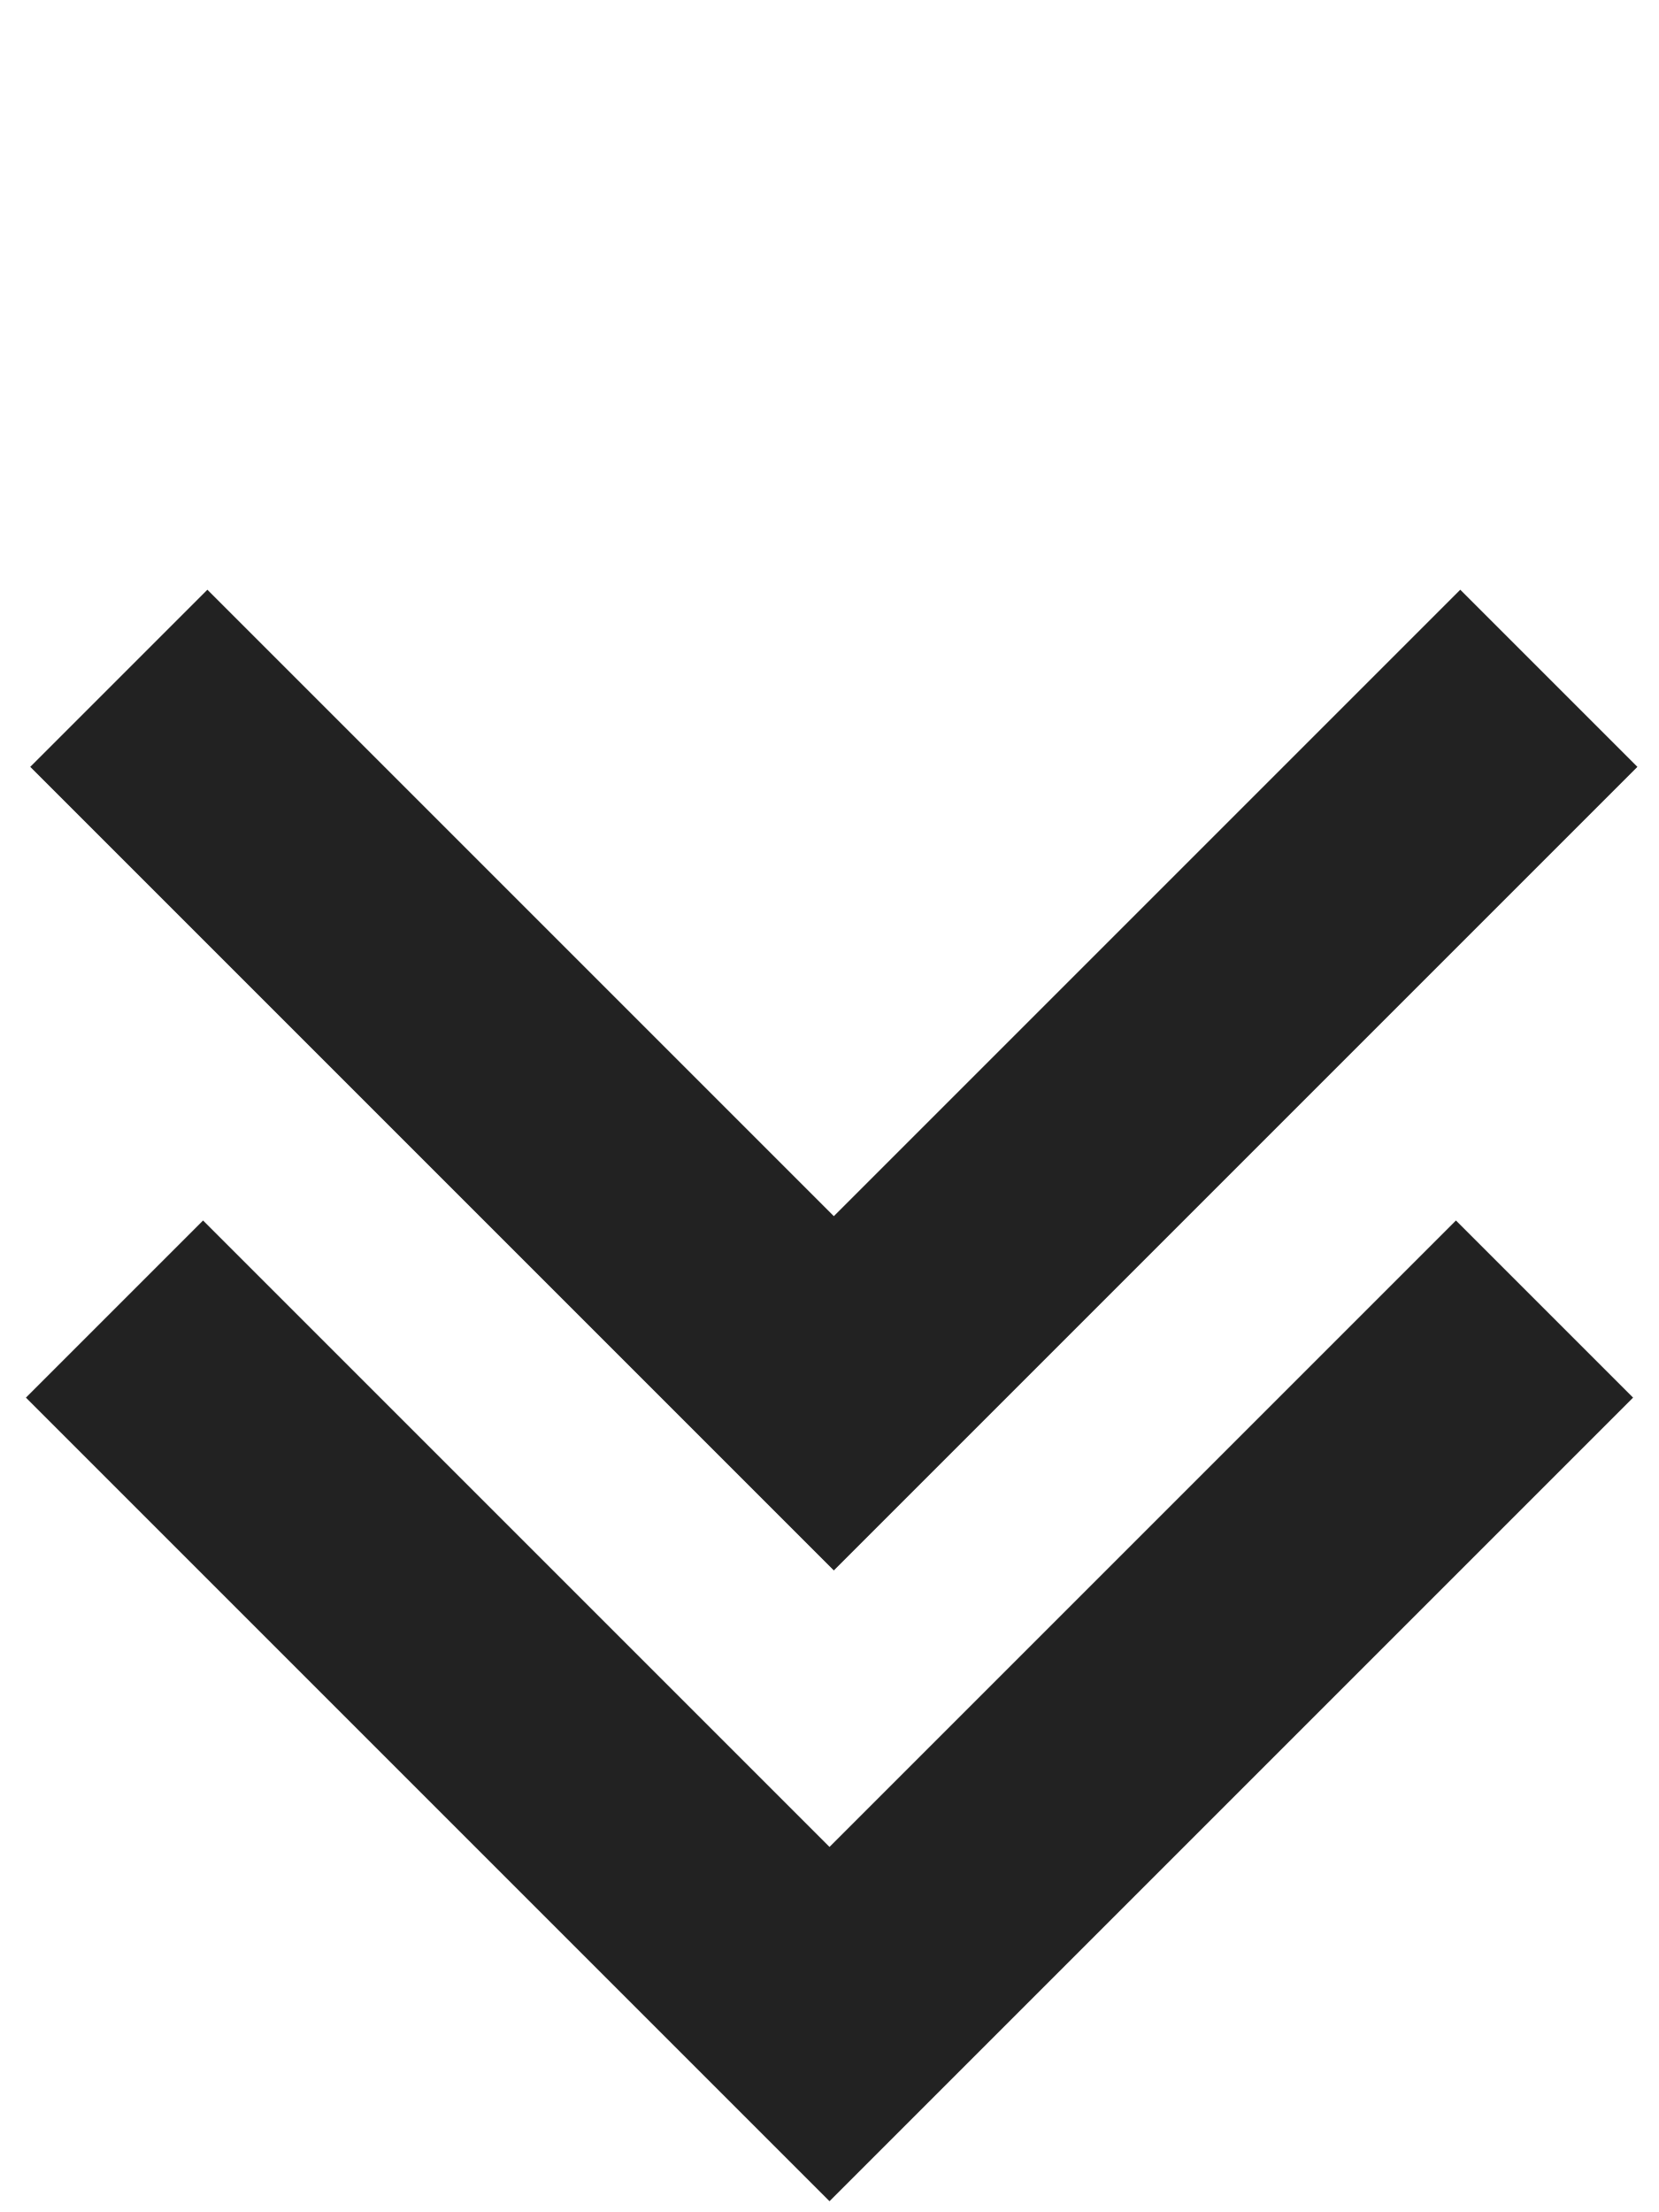
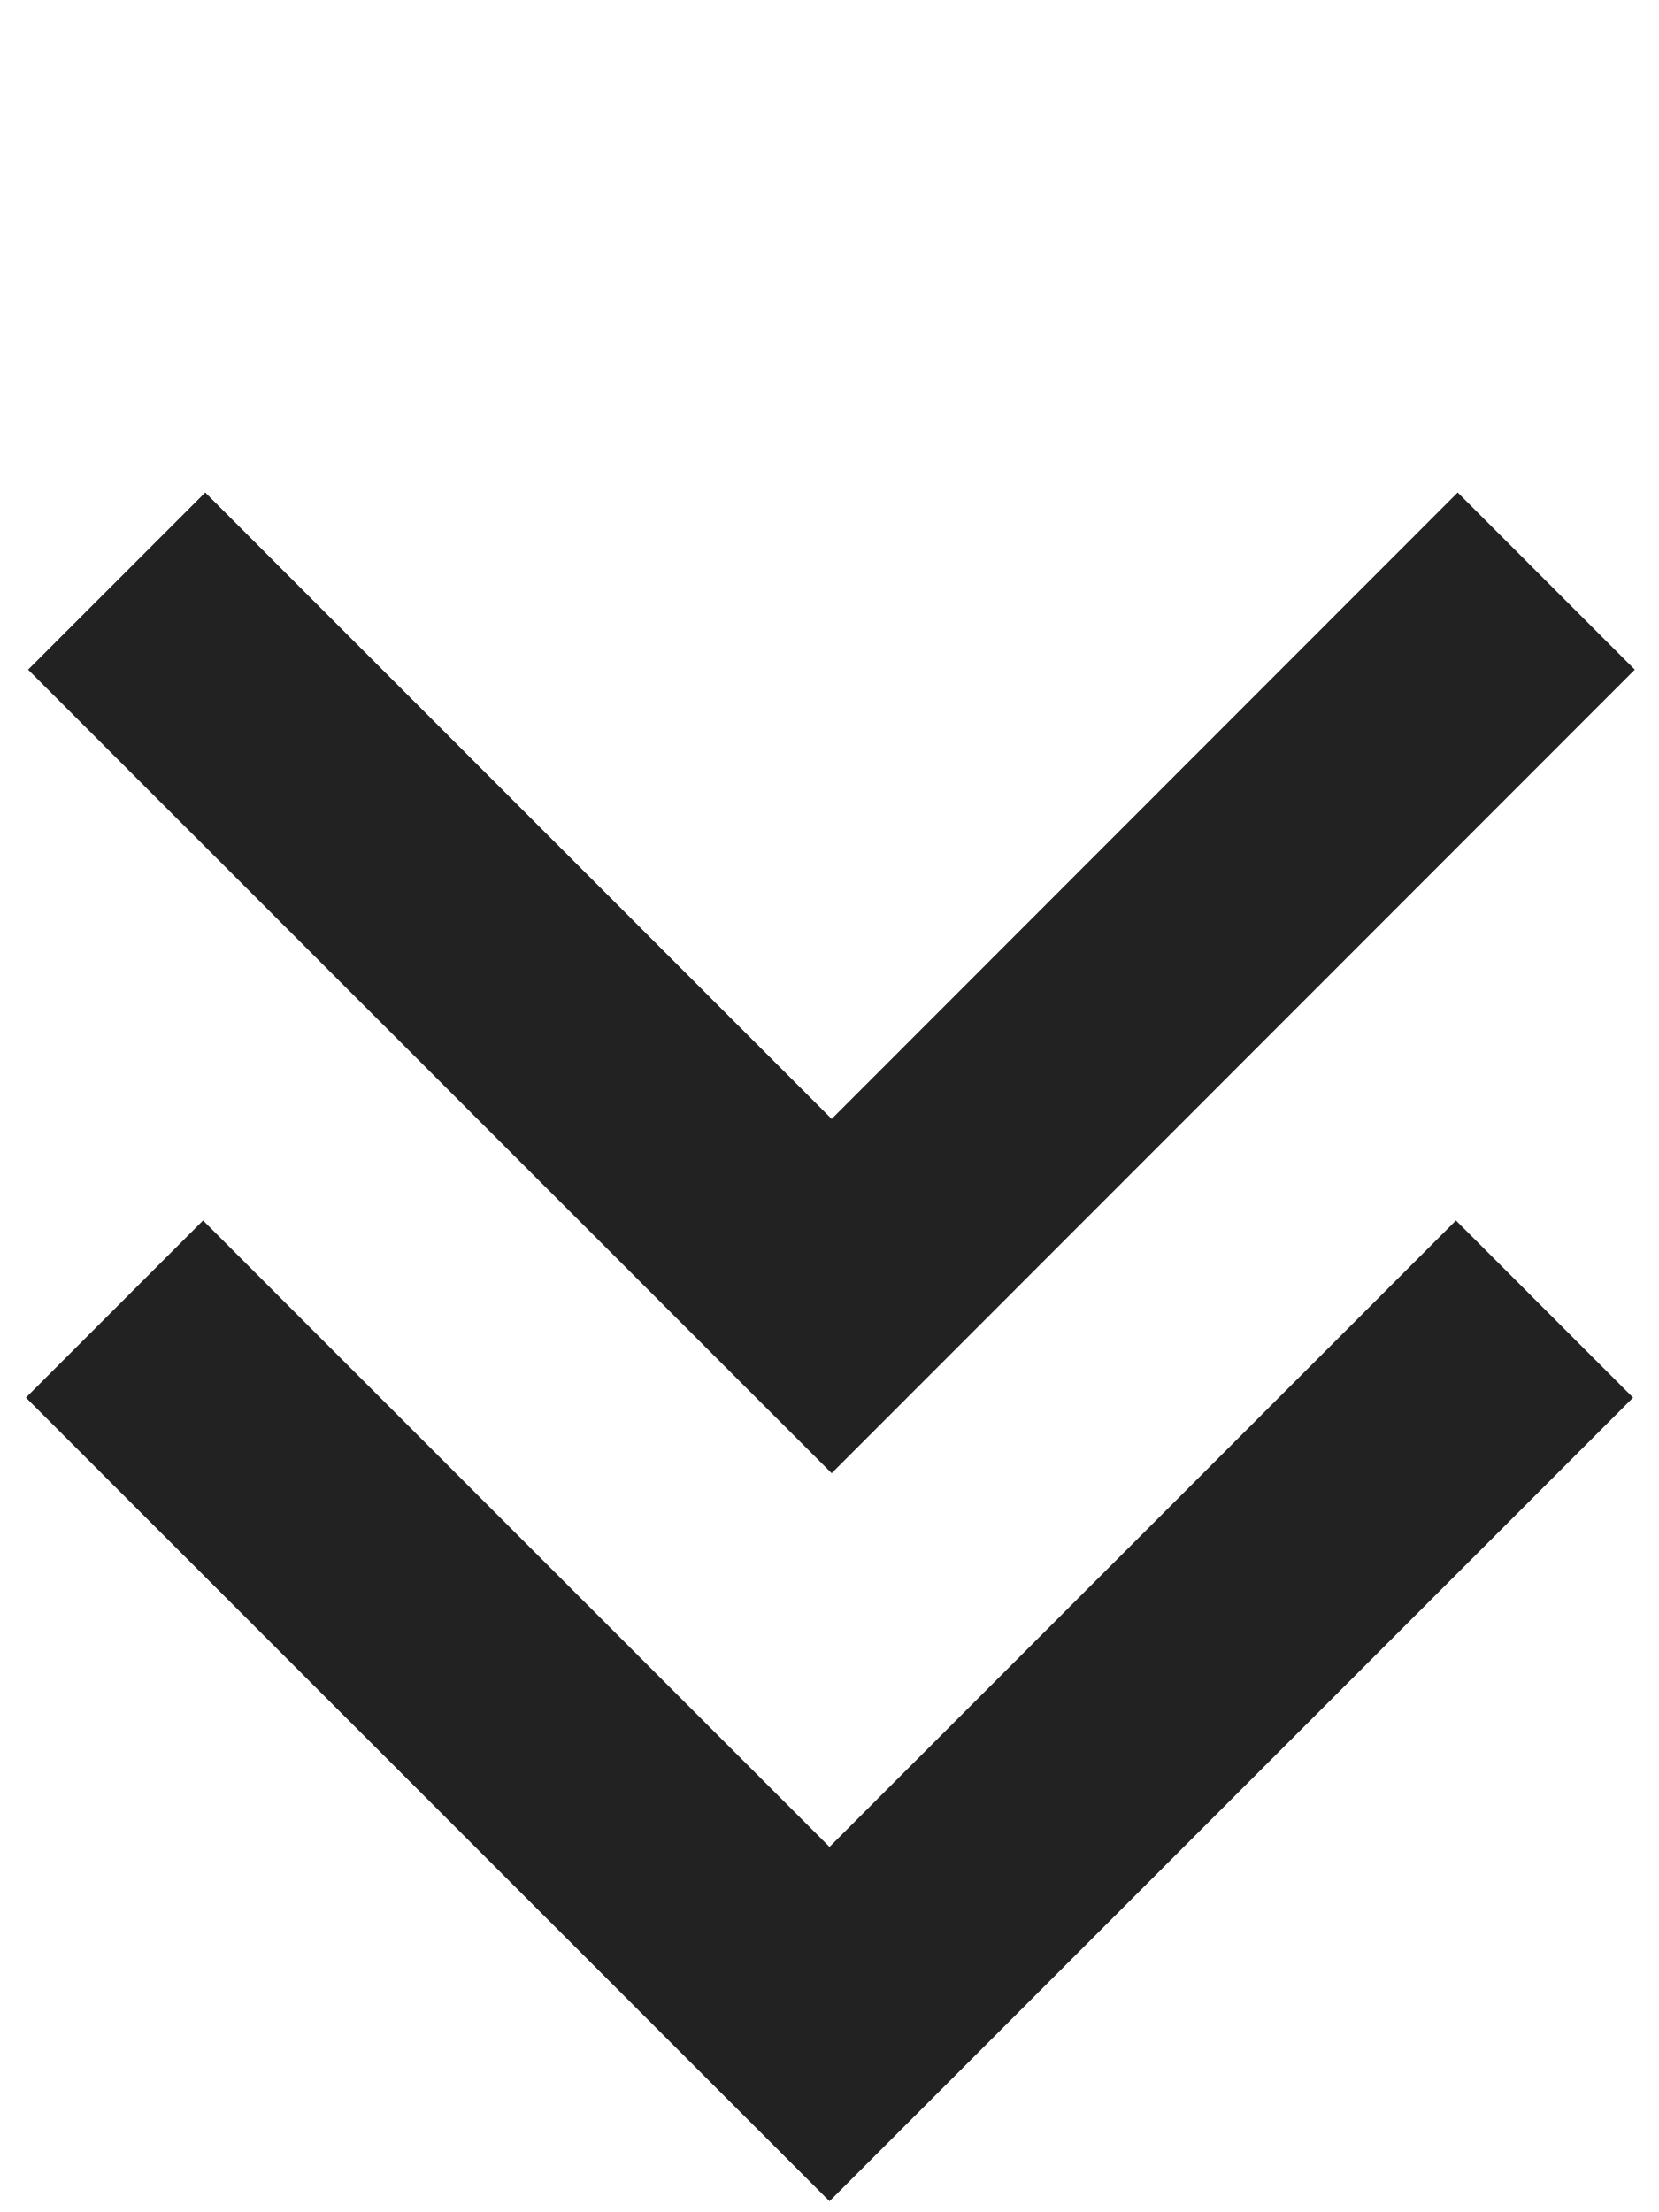
<svg xmlns="http://www.w3.org/2000/svg" version="1.1" id="Layer_1" x="0px" y="0px" viewBox="0 0 384 512" style="enable-background:new 0 0 384 512;" xml:space="preserve">
  <style type="text/css">
	.st0{fill:#222222;}
</style>
  <g>
    <polygon class="st0" points="192,509.5 6,323.5 47,282.5 192,427.5 337,282.5 378,323.5  " />
  </g>
  <g>
-     <polygon class="st0" points="193,363.5 7,177.5 48,136.5 193,281.5 338,136.5 379,177.5  " />
+     <polygon class="st0" points="192.5,341 6.5,155 47.5,114 192.5,259 337.4,114 378.4,155  " />
  </g>
</svg>
